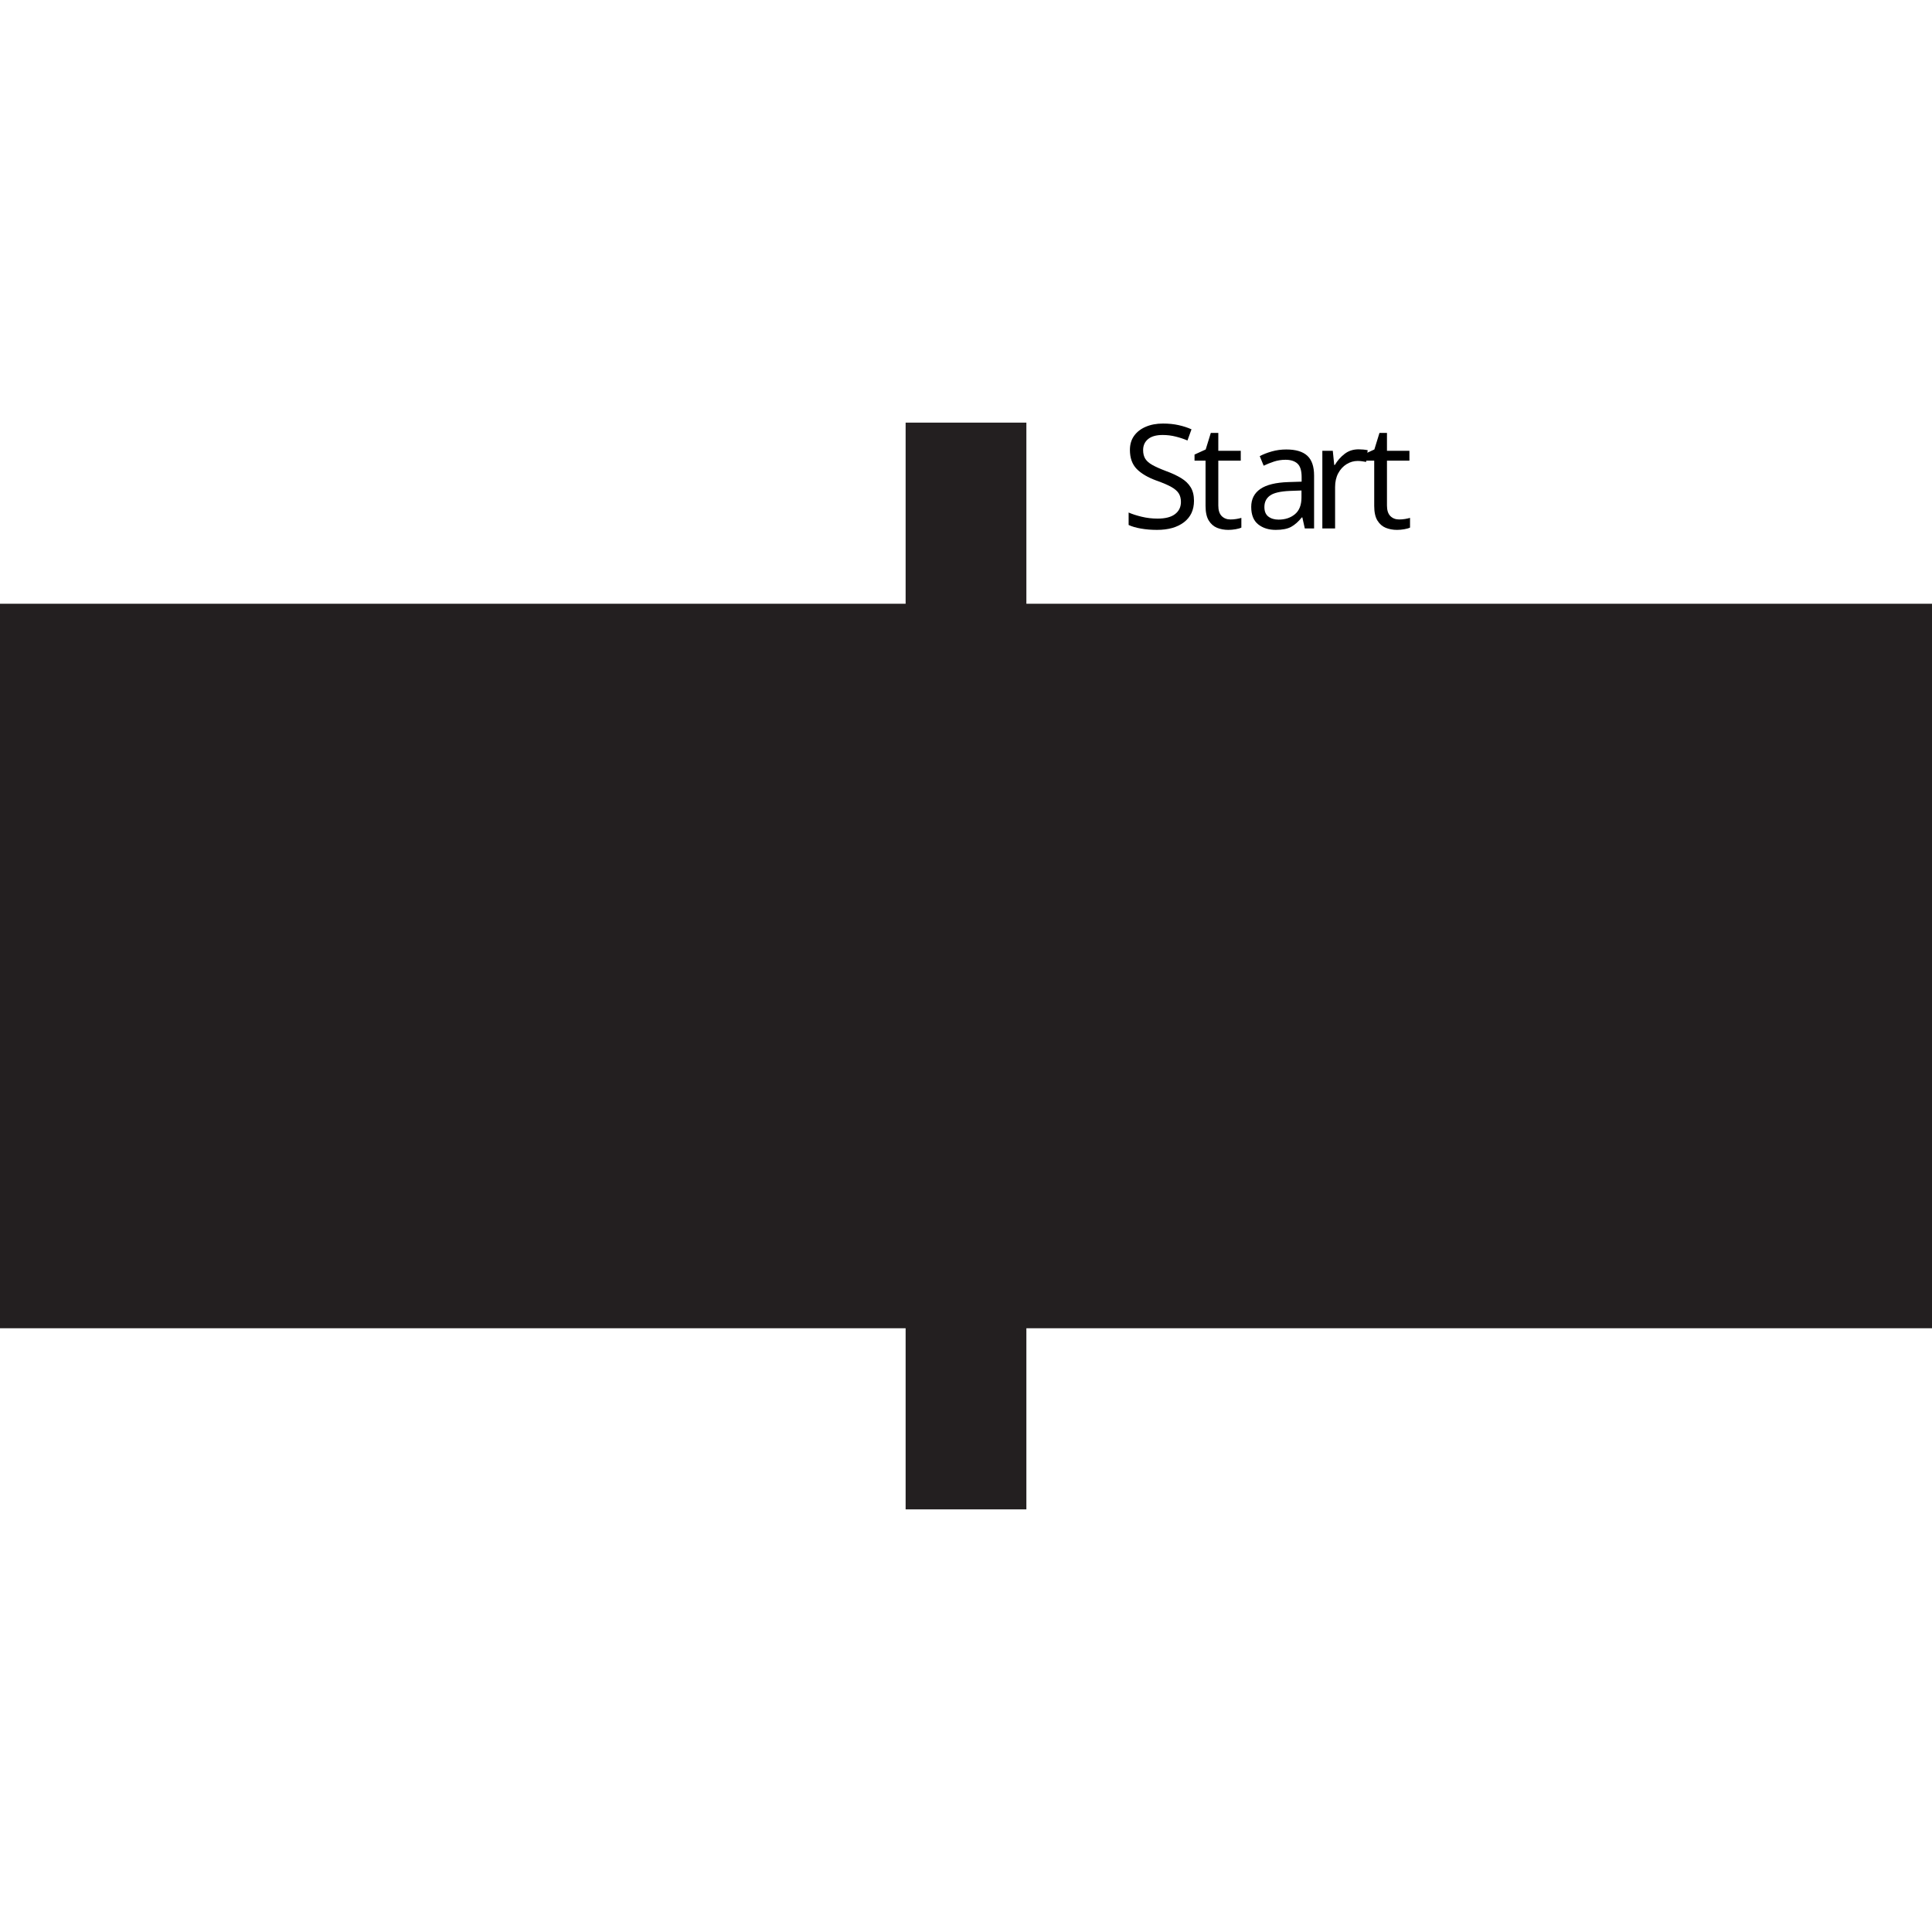
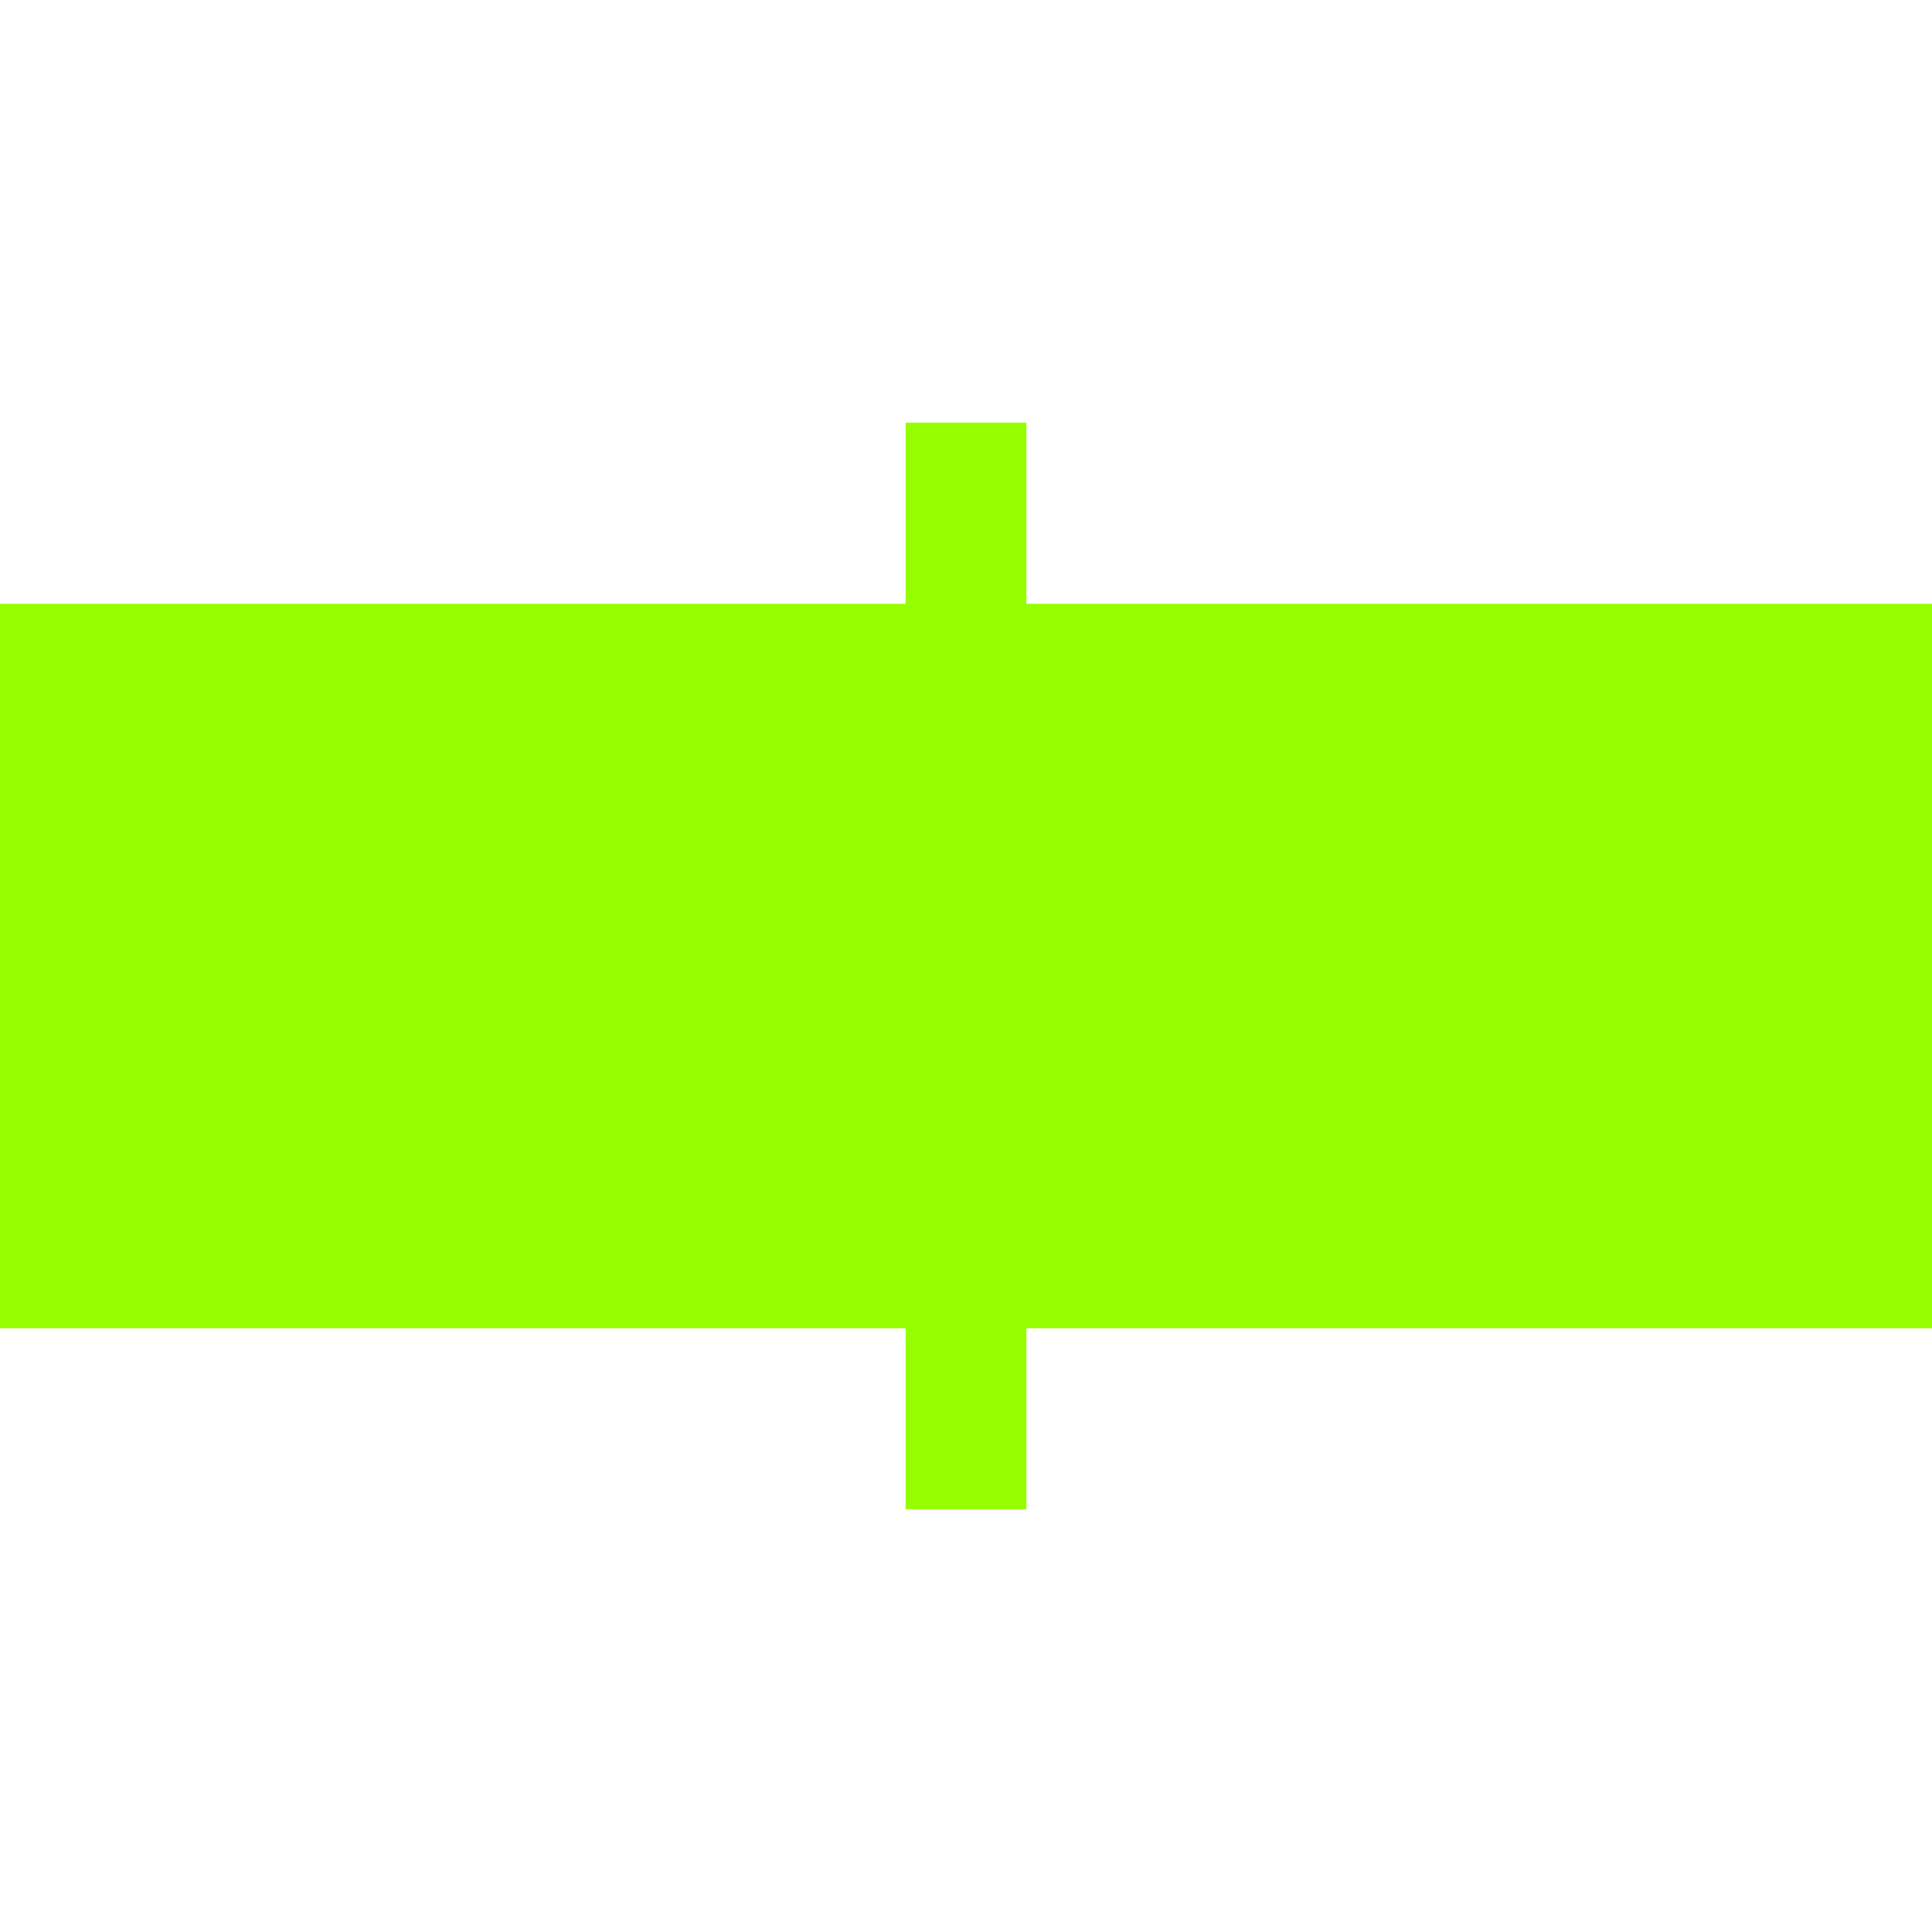
<svg xmlns="http://www.w3.org/2000/svg" id="Layer_4" data-name="Layer 4" viewBox="0 0 800 800">
  <defs>
    <style>
-       .cls-1 {
-         font-family: MyriadPro-Regular, 'Myriad Pro';
-         font-size: 60px;
-       }
- 
      .cls-2 {
-         fill: #231f20;
+         fill: #95FF00;
        stroke-width: 0px;
      }

      .cls-3 {
        letter-spacing: .02em;
      }

      .cls-4 {
        letter-spacing: 0em;
      }
    </style>
  </defs>
  <rect class="cls-2" y="250" width="800" height="300" />
  <rect class="cls-2" x="375" y="175" width="50" height="450" />
-   <text class="cls-1" transform="translate(464.28 218.82)">
-     <tspan class="cls-4" x="0" y="0">S</tspan>
-     <tspan x="29.4" y="0">ta</tspan>
-     <tspan class="cls-3" x="78.18" y="0">r</tspan>
-     <tspan x="99.24" y="0">t</tspan>
-   </text>
</svg>
